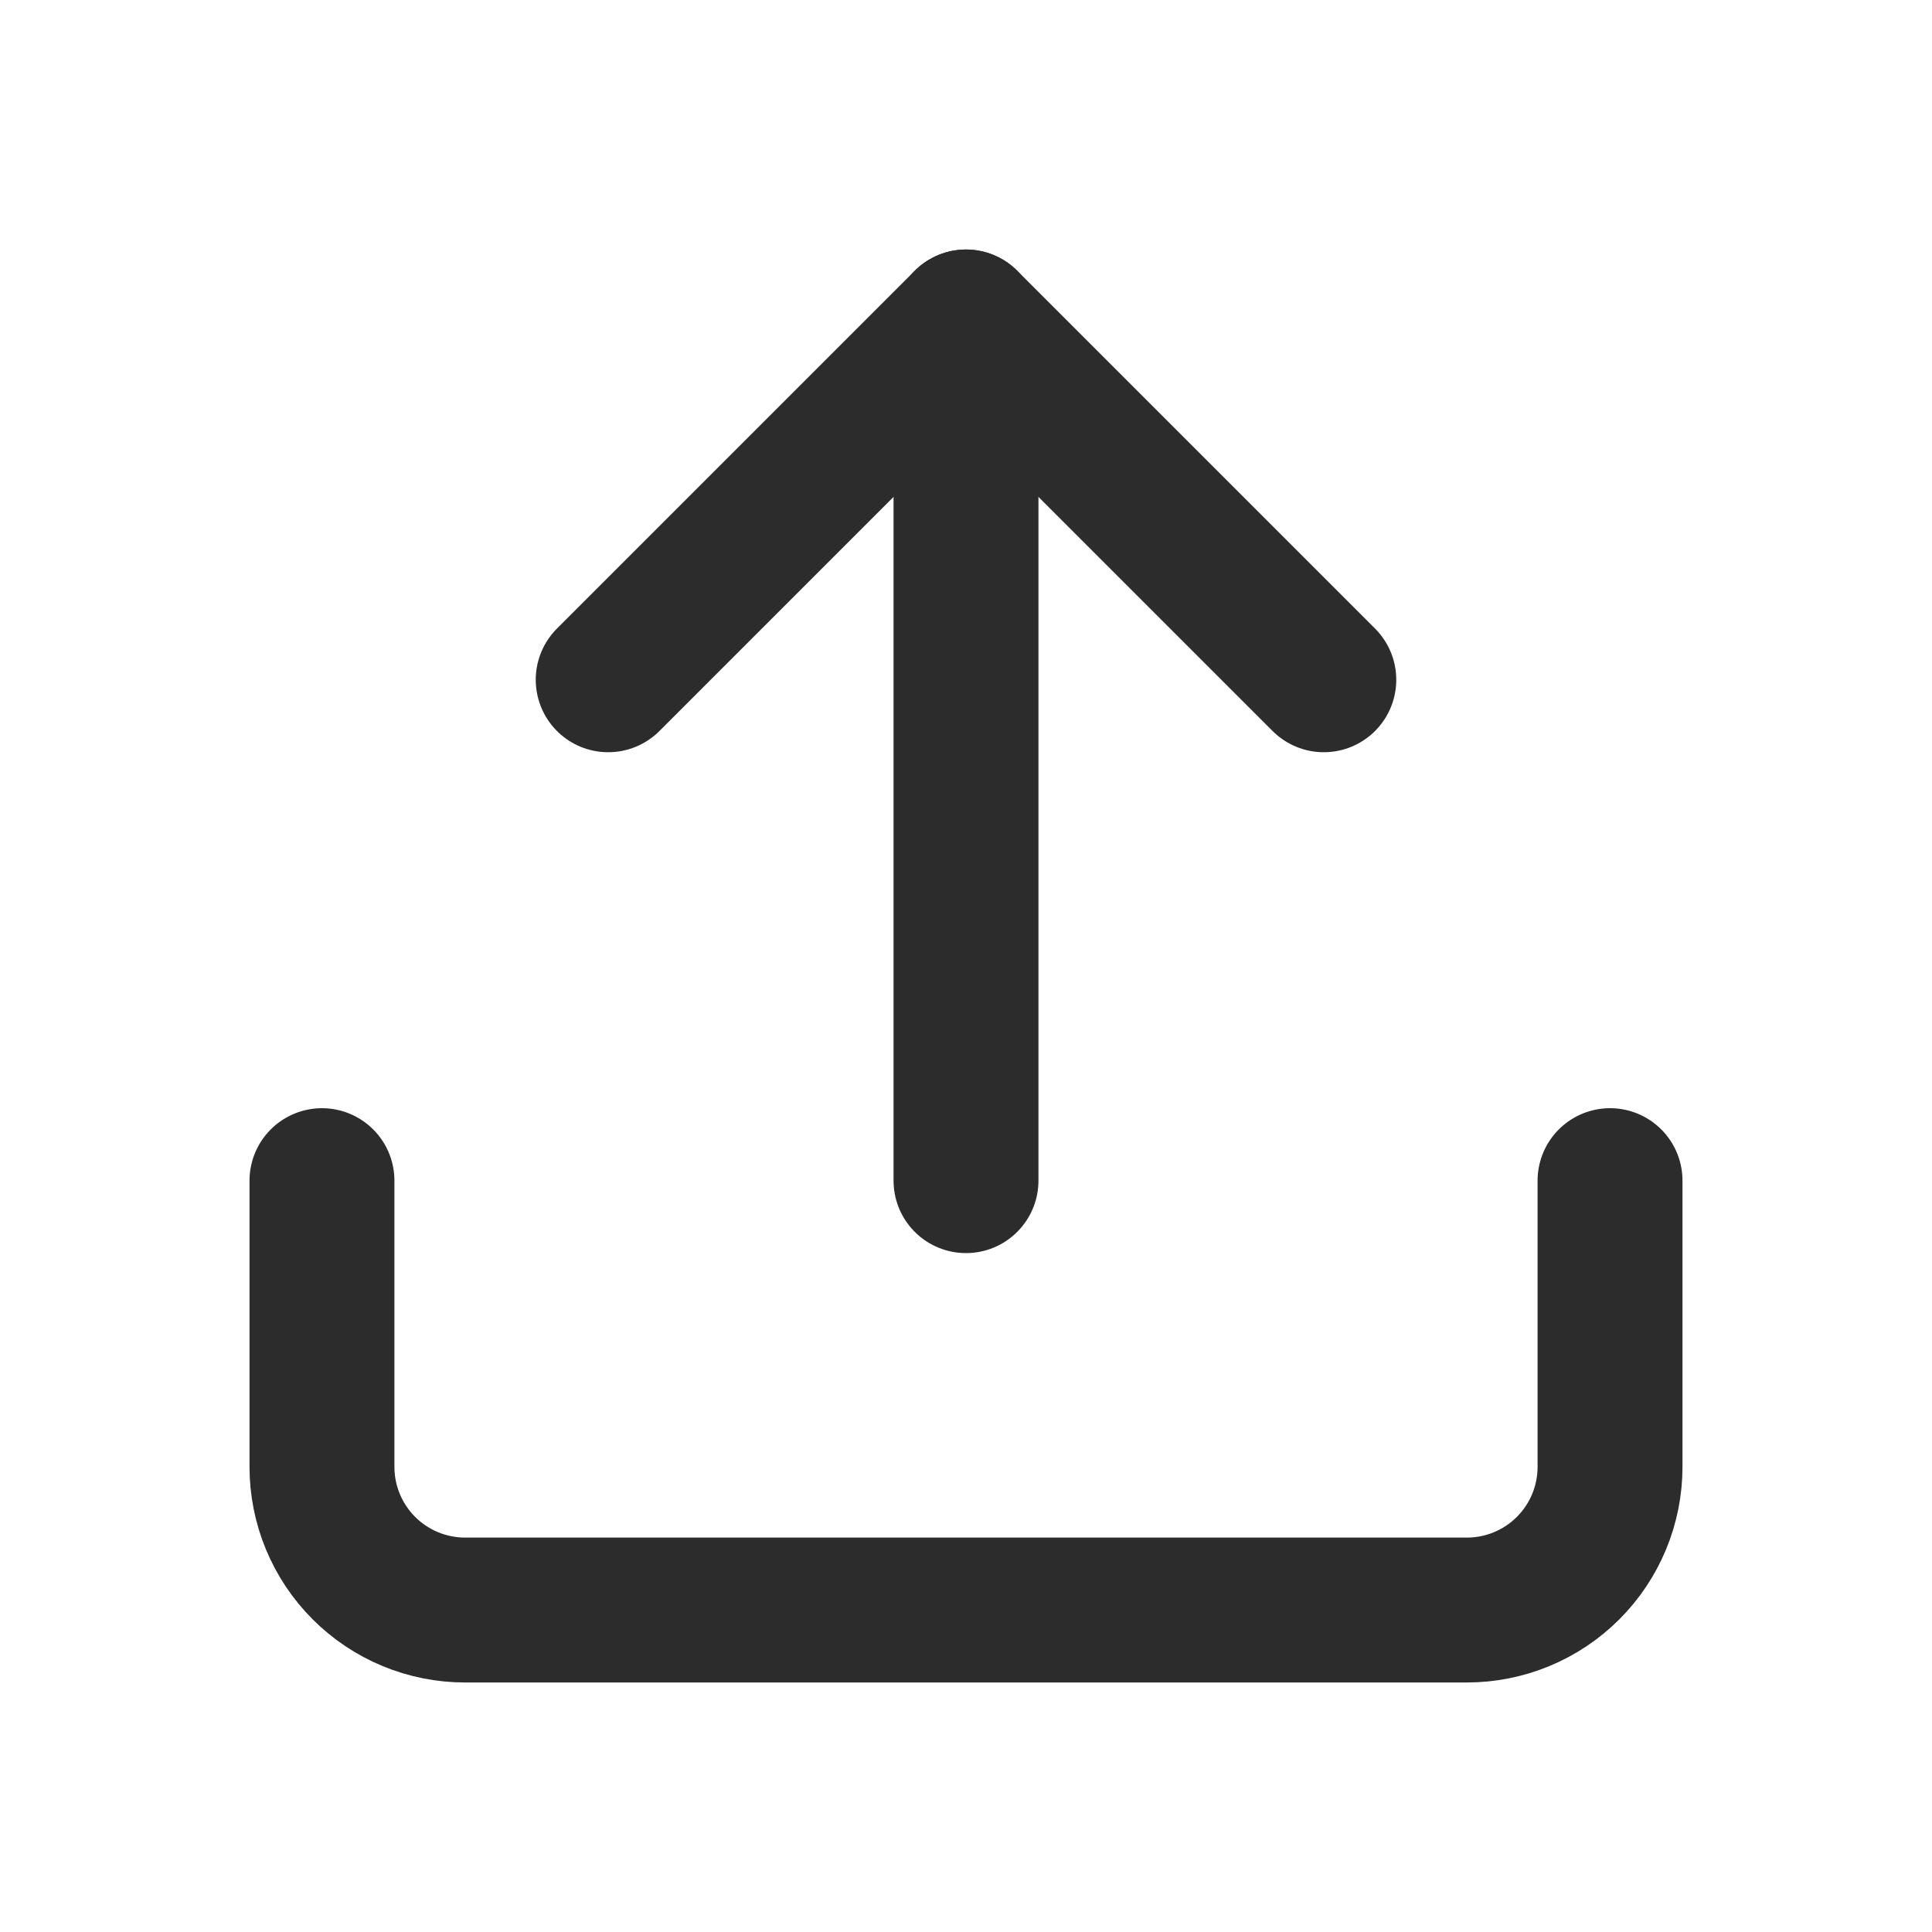
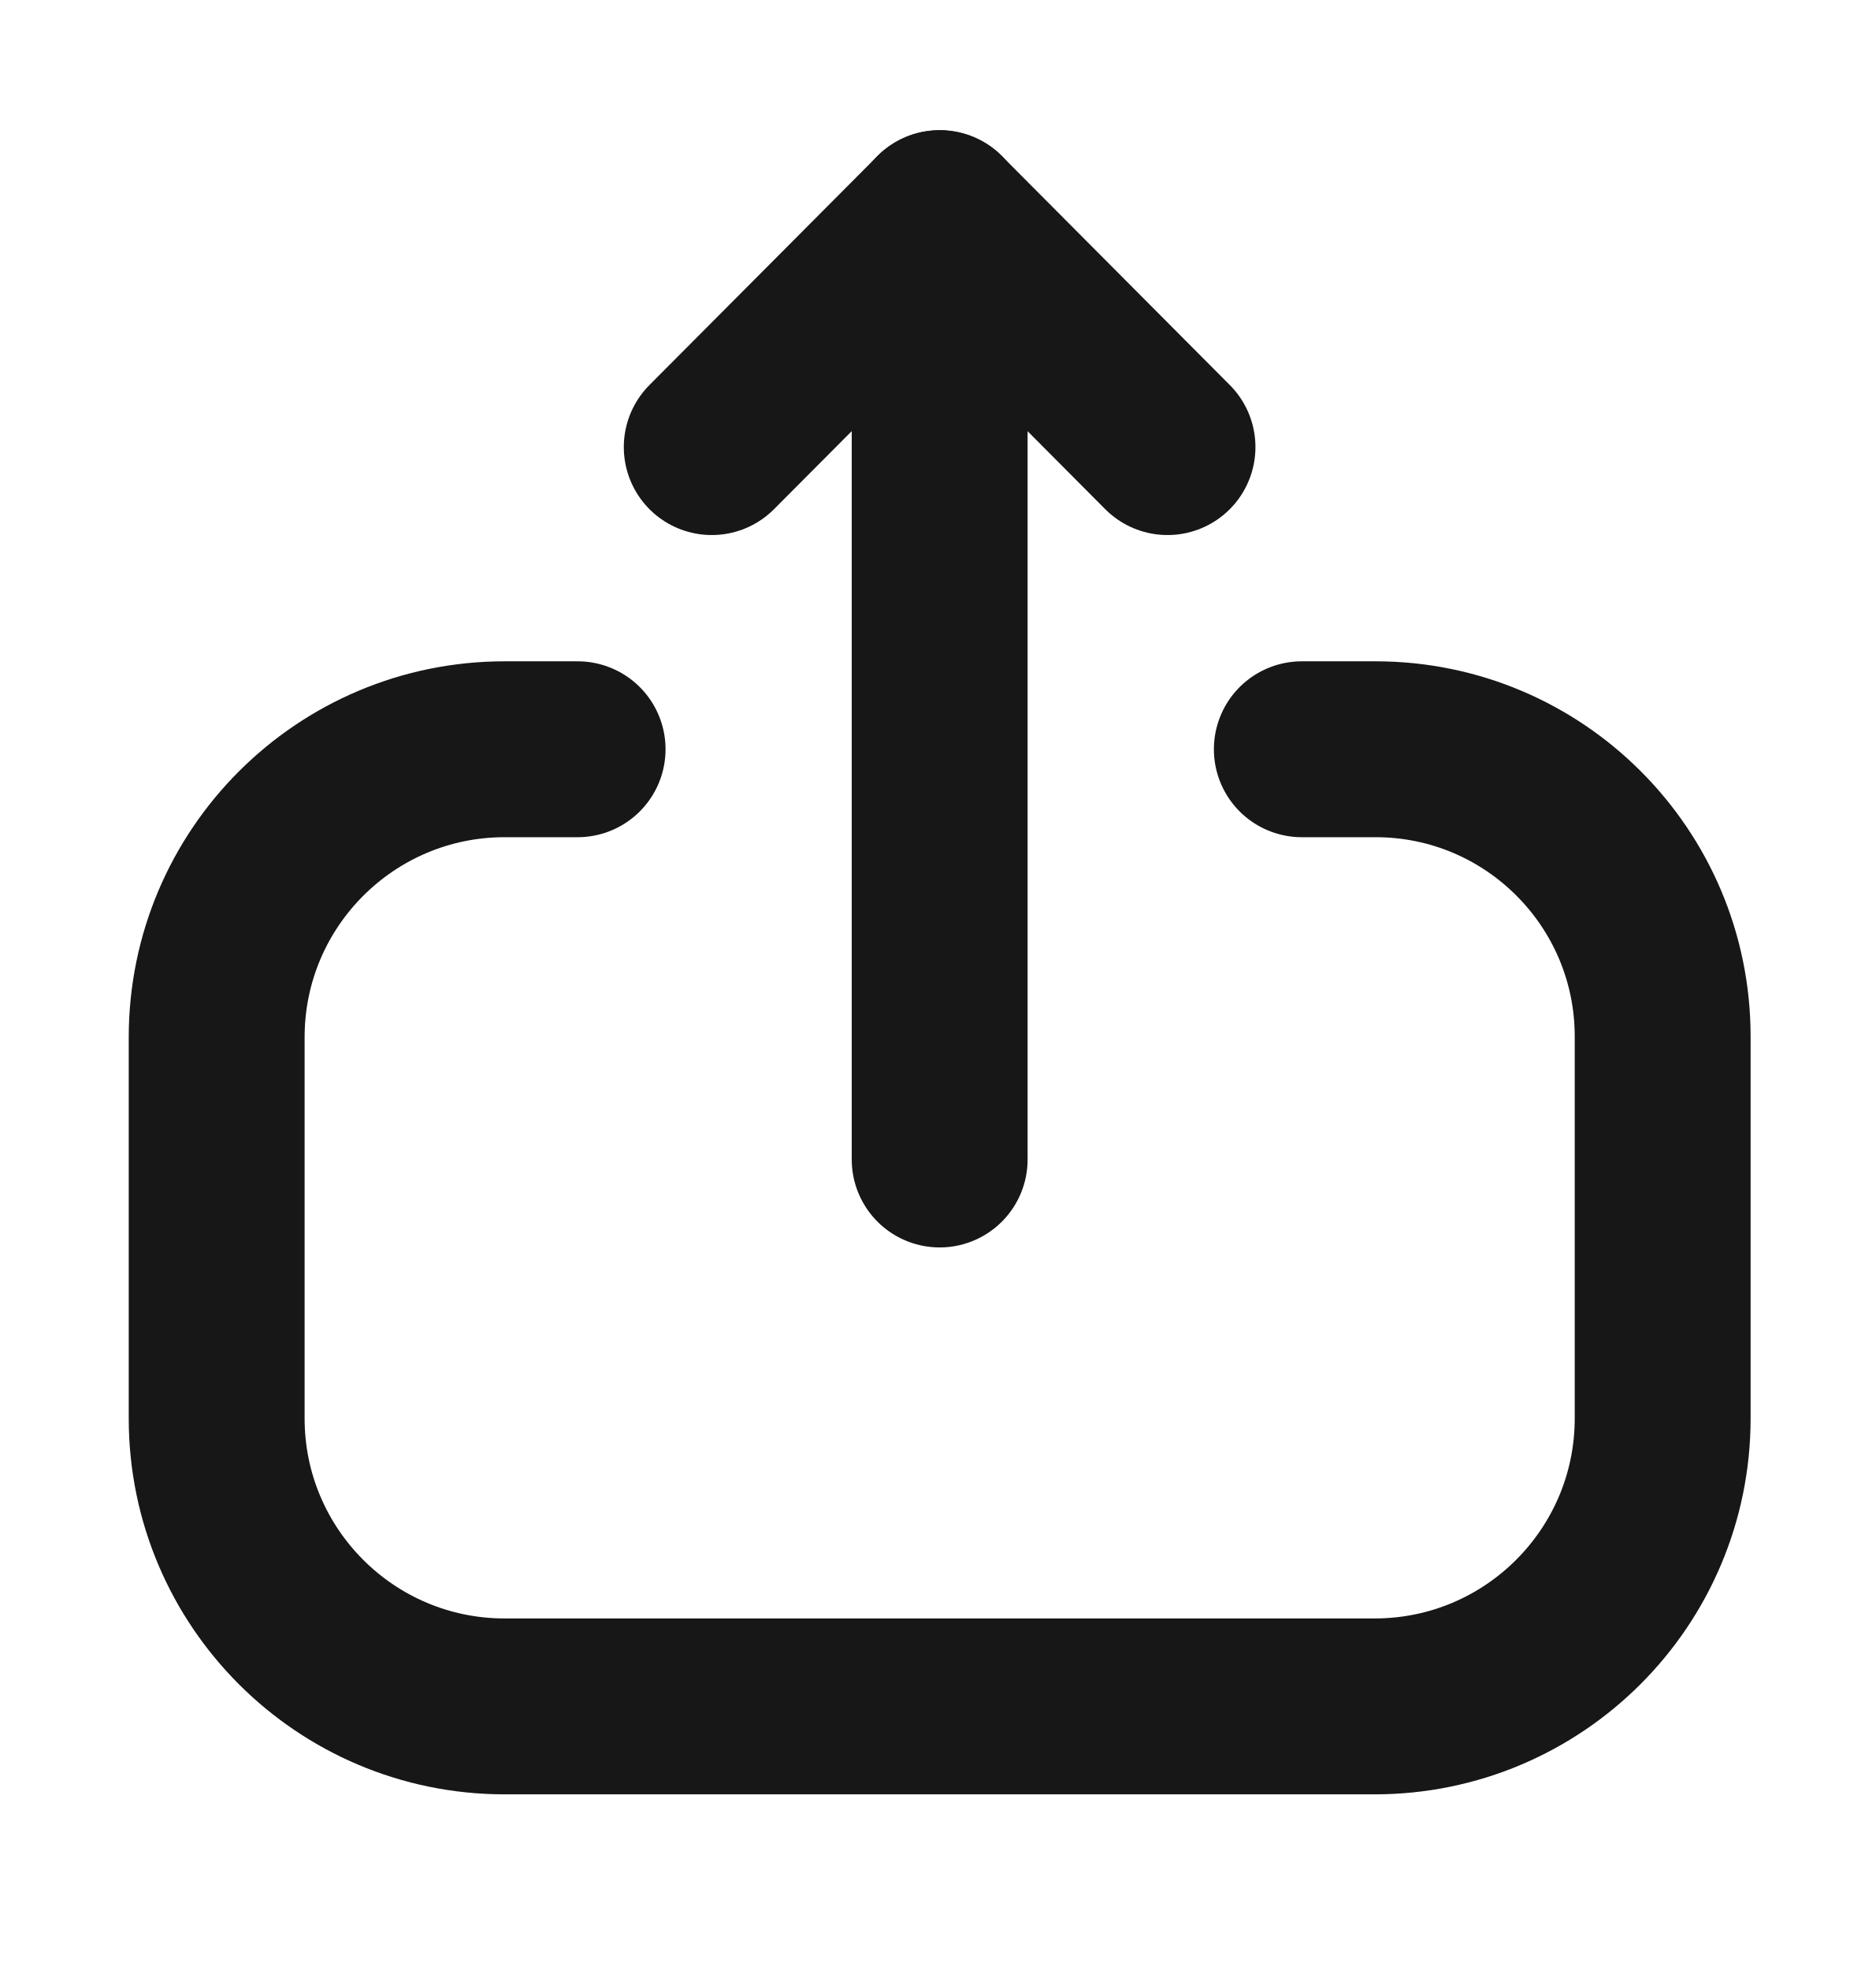
- <svg xmlns="http://www.w3.org/2000/svg" width="20" height="20" viewBox="0 0 20 20" fill="none">
-   <path d="M16.667 12.222V15.185C16.667 15.578 16.511 15.955 16.233 16.233C15.955 16.511 15.578 16.667 15.185 16.667H4.815C4.422 16.667 4.045 16.511 3.767 16.233C3.489 15.955 3.333 15.578 3.333 15.185V12.222" stroke="#2C2C2C" stroke-width="1.5" stroke-linecap="round" stroke-linejoin="round" />
-   <path d="M13.704 7.037L10 3.333L6.296 7.037" stroke="#2C2C2C" stroke-width="1.5" stroke-linecap="round" stroke-linejoin="round" />
-   <path d="M10 3.333V12.222" stroke="#2C2C2C" stroke-width="1.5" stroke-linecap="round" stroke-linejoin="round" />
+ <svg xmlns="http://www.w3.org/2000/svg" width="20" height="21" viewBox="0 0 20 21" fill="none">
+   <path d="M6.158 7.987H5.38C3.685 7.987 2.31 9.362 2.31 11.057L2.31 15.12C2.31 16.815 3.685 18.19 5.38 18.19H14.655C16.351 18.19 17.726 16.815 17.726 15.12V11.049C17.726 9.358 16.355 7.987 14.665 7.987H13.879" stroke="#171717" stroke-width="1.875" stroke-linecap="round" stroke-linejoin="round" />
+   <path d="M10.018 2.325V12.36" stroke="#171717" stroke-width="1.875" stroke-linecap="round" stroke-linejoin="round" />
+   <path d="M7.588 4.766L10.018 2.326L12.447 4.766" stroke="#171717" stroke-width="1.875" stroke-linecap="round" stroke-linejoin="round" />
</svg>
